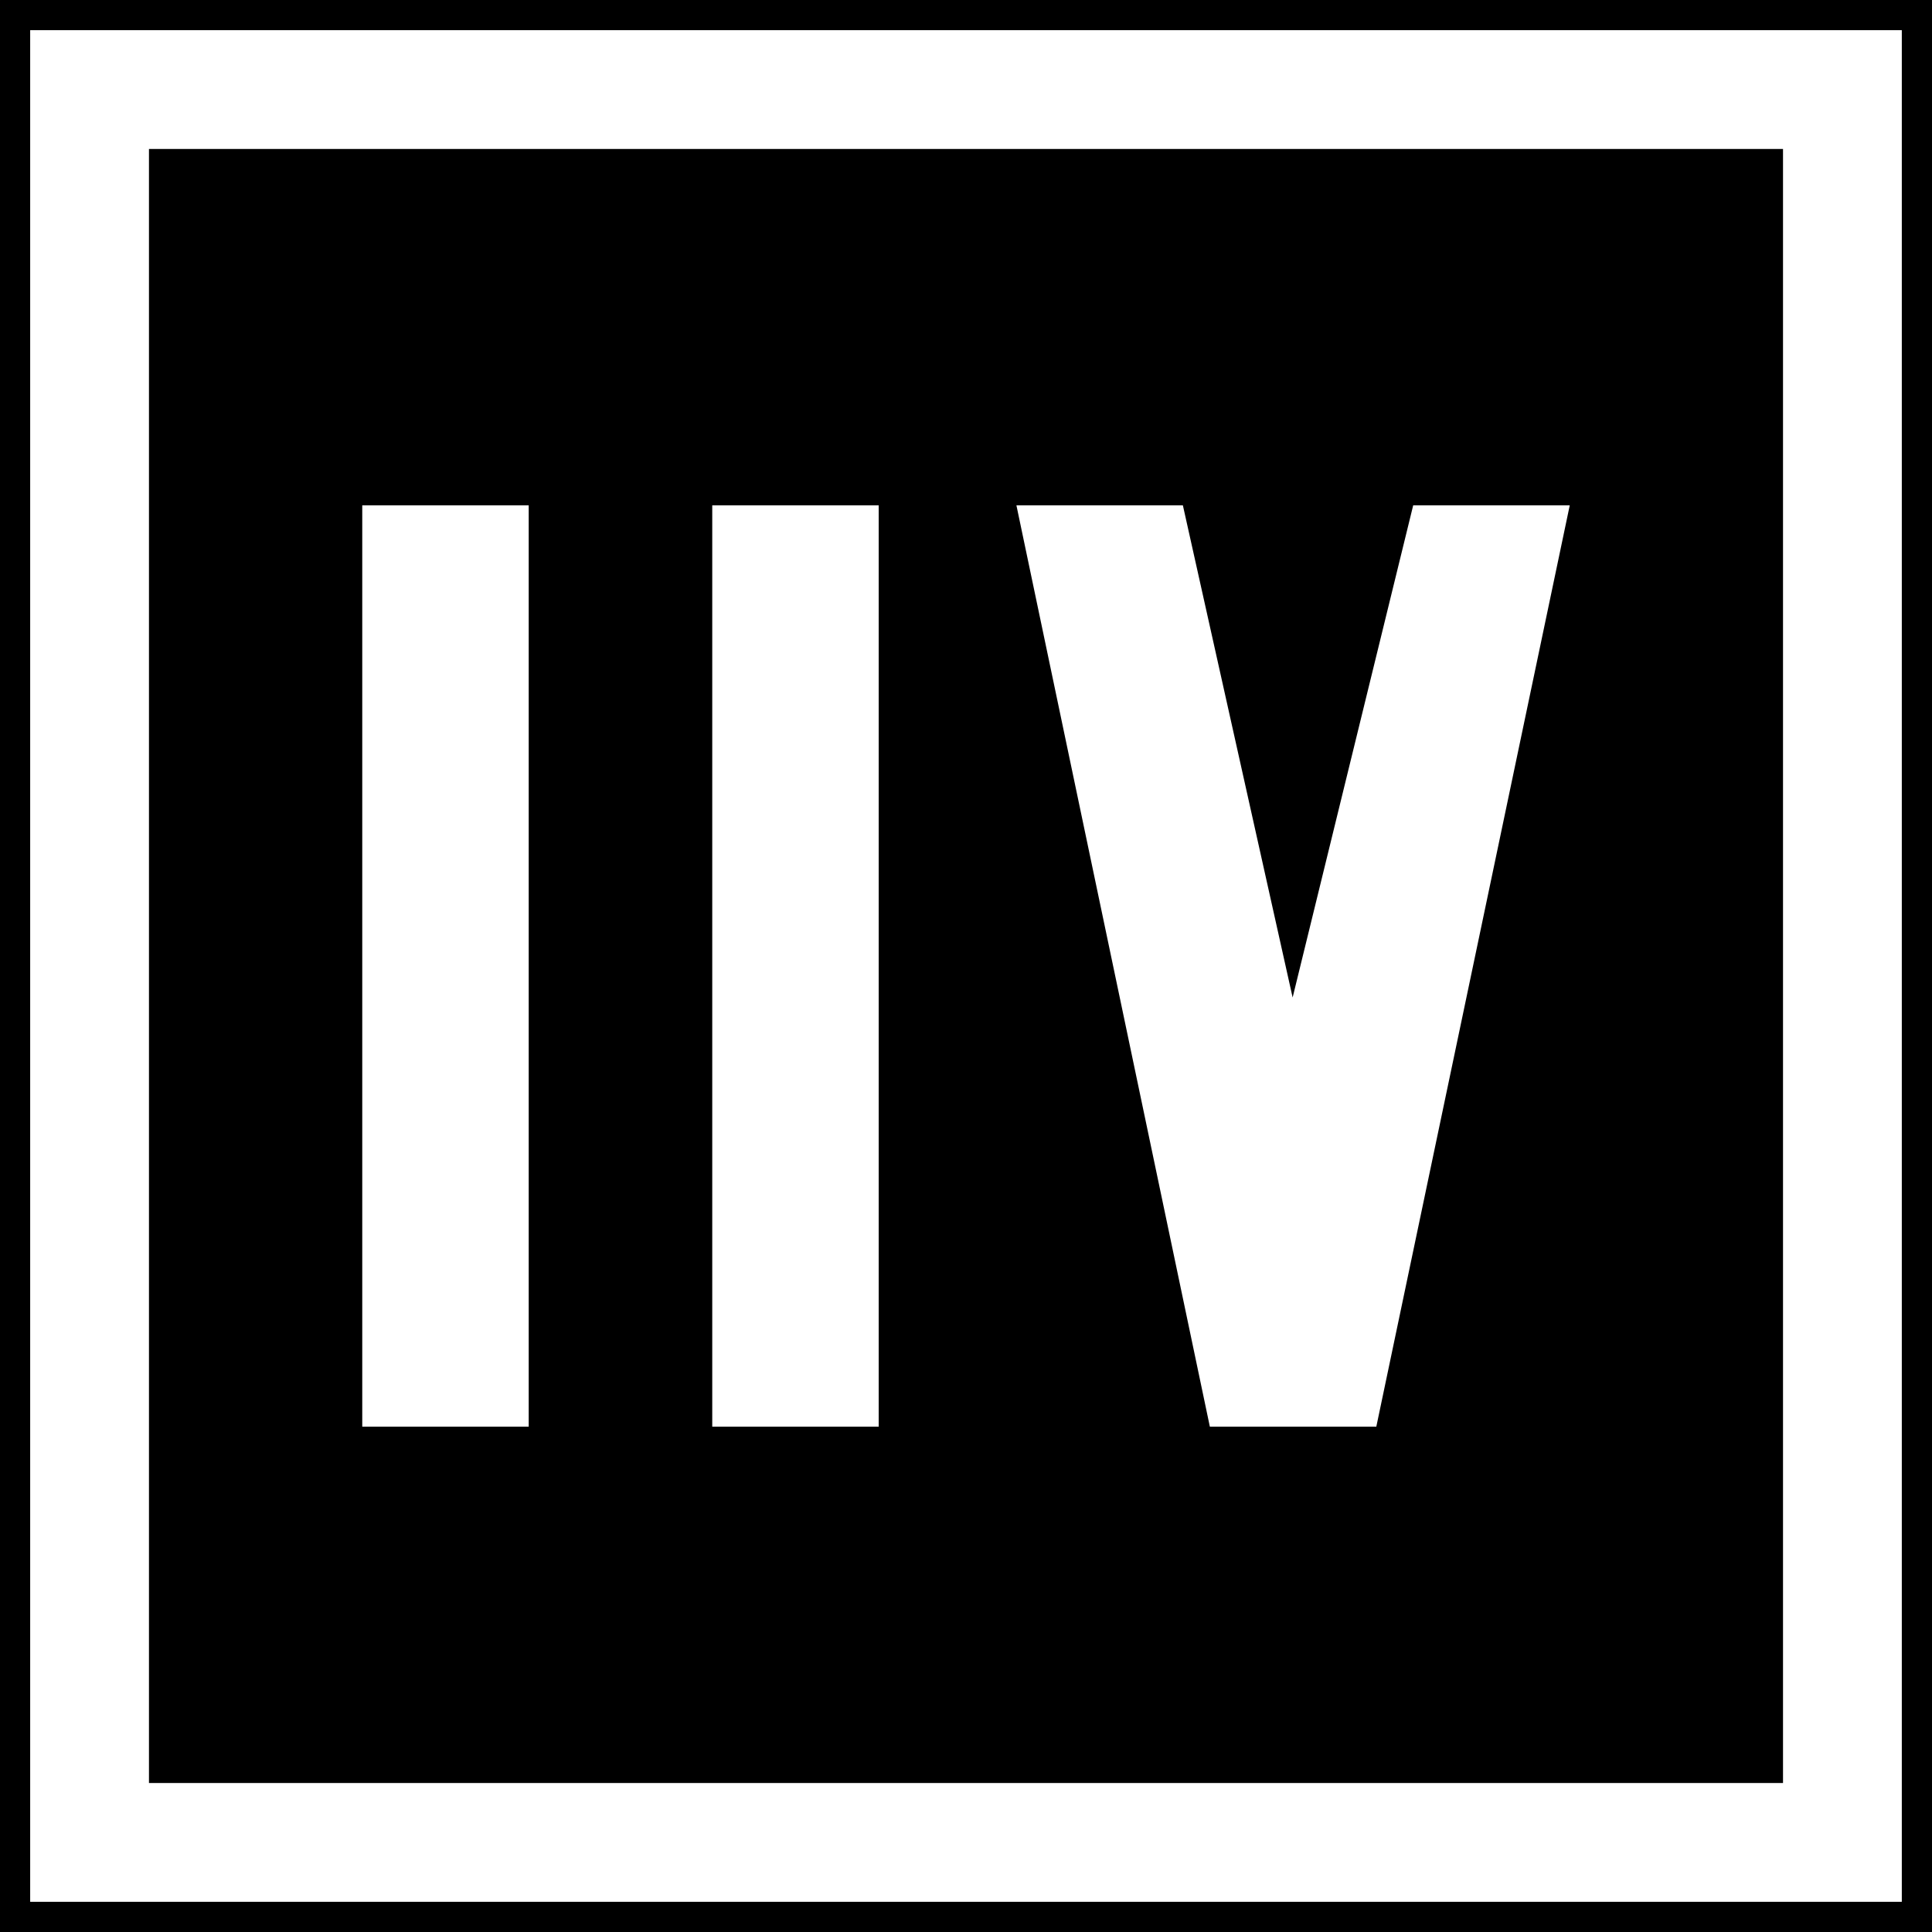
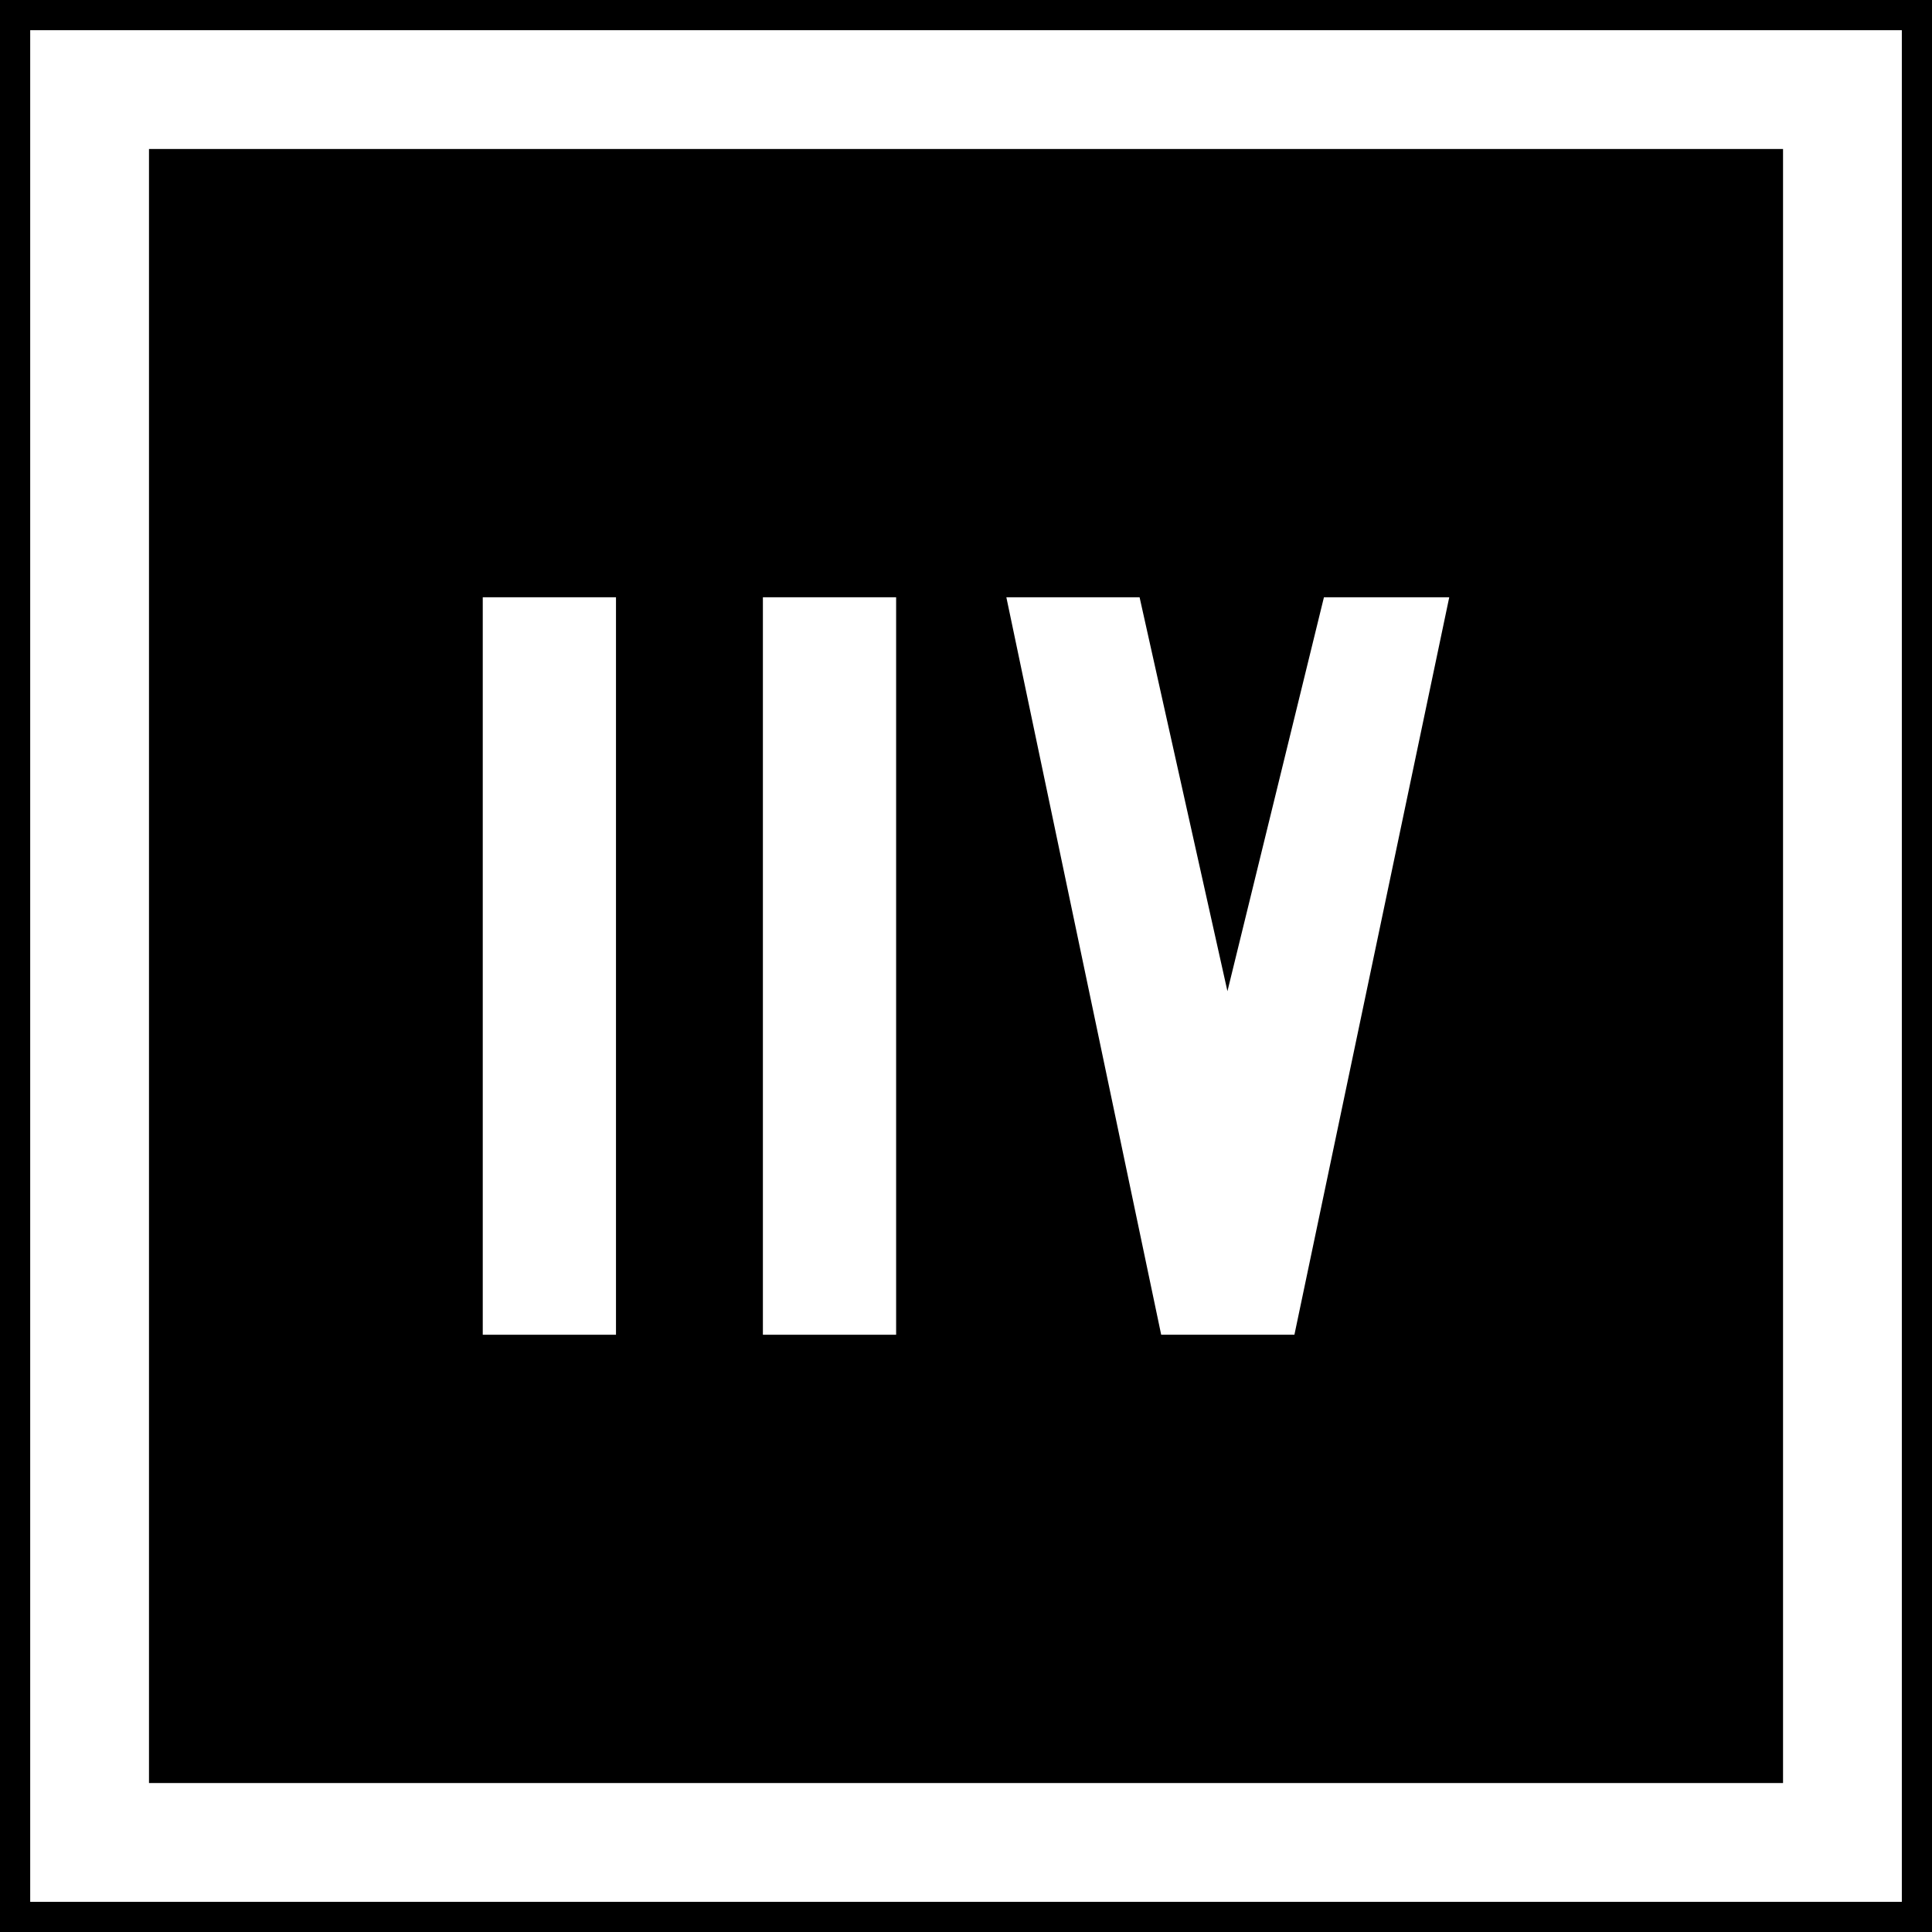
- <svg xmlns="http://www.w3.org/2000/svg" id="svg2" version="1.1" width="64" height="64">
+ <svg xmlns="http://www.w3.org/2000/svg" height="64" width="64" version="1.1" id="svg2">
  <defs id="defs6" />
-   <g id="g3769" transform="translate(-107.7319,-4.841884)">
-     <rect y="4.842" x="107.732" height="64" width="64" id="rect2987" style="fill:#000000;fill-opacity:1;fill-rule:nonzero;stroke:none;stroke-width:0.637" />
-     <rect y="7.809" x="110.699" height="58.065" width="58.065" id="rect2989" style="fill:none;stroke:#ffffff;stroke-width:3.935;stroke-miterlimit:4;stroke-dasharray:none;stroke-opacity:1" />
-     <g aria-label="TT" id="text837" style="font-style:normal;font-variant:normal;font-weight:normal;font-stretch:normal;font-size:32px;line-height:1.25;font-family:Roboto;font-variant-ligatures:normal;font-variant-caps:normal;font-variant-numeric:normal;font-feature-settings:normal;text-align:start;letter-spacing:0px;word-spacing:0px;writing-mode:lr-tb;text-anchor:start;fill:#ffffff;fill-opacity:1;stroke:none;stroke-width:4">
-       <g style="font-style:normal;font-variant:normal;font-weight:normal;font-stretch:normal;font-size:30.522px;line-height:1.25;font-family:Roboto;font-variant-ligatures:normal;font-variant-caps:normal;font-variant-numeric:normal;font-feature-settings:normal;text-align:start;letter-spacing:0px;word-spacing:0px;writing-mode:lr-tb;text-anchor:start;fill:#ffffff;fill-opacity:1;stroke:none;stroke-width:15.261" id="text840" aria-label="11V">
-         <path id="path842" style="font-style:normal;font-variant:normal;font-weight:normal;font-stretch:normal;font-family:PoliceSNCF;fill:#ffffff;stroke-width:15.261" d="m 119.732,52.103 h 5.514 V 21.581 h -5.514 z" />
-         <path id="path844" style="font-style:normal;font-variant:normal;font-weight:normal;font-stretch:normal;font-family:PoliceSNCF;fill:#ffffff;stroke-width:15.261" d="m 131.326,52.103 h 5.514 V 21.581 h -5.514 z" />
-         <path id="path846" style="font-style:normal;font-variant:normal;font-weight:normal;font-stretch:normal;font-family:PoliceSNCF;fill:#ffffff;stroke-width:15.261" d="m 150.552,37.885 -3.636,-16.304 h -5.514 l 6.408,30.522 h 5.514 l 6.408,-30.522 h -5.186 z" />
-       </g>
+   <rect y="-4.0637207e-08" x="7.0556644e-07" height="64" width="64" id="rect2987" style="fill:#000000;fill-opacity:1;fill-rule:nonzero;stroke:none;stroke-width:0.637" />
+   <rect y="2.968" x="2.968" height="58.065" width="58.065" id="rect2989" style="fill:none;stroke:#ffffff;stroke-width:3.935;stroke-miterlimit:4;stroke-dasharray:none;stroke-opacity:1" />
+   <g transform="matrix(0.8004063,0,0,0.8004063,-79.8423,2.511525)" aria-label="TT" id="text837" style="font-style:normal;font-variant:normal;font-weight:normal;font-stretch:normal;font-size:32px;line-height:1.25;font-family:Roboto;font-variant-ligatures:normal;font-variant-caps:normal;font-variant-numeric:normal;font-feature-settings:normal;text-align:start;letter-spacing:0px;word-spacing:0px;writing-mode:lr-tb;text-anchor:start;fill:#ffffff;fill-opacity:1;stroke:none;stroke-width:4">
+     <g style="font-style:normal;font-variant:normal;font-weight:normal;font-stretch:normal;font-size:30.522px;line-height:1.25;font-family:Roboto;font-variant-ligatures:normal;font-variant-caps:normal;font-variant-numeric:normal;font-feature-settings:normal;text-align:start;letter-spacing:0px;word-spacing:0px;writing-mode:lr-tb;text-anchor:start;fill:#ffffff;fill-opacity:1;stroke:none;stroke-width:15.261" id="text840" aria-label="11V">
+       <path id="path842" style="font-style:normal;font-variant:normal;font-weight:normal;font-stretch:normal;font-family:PoliceSNCF;fill:#ffffff;stroke-width:15.261" d="m 119.732,52.103 h 5.514 V 21.581 h -5.514 z" />
+       <path id="path844" style="font-style:normal;font-variant:normal;font-weight:normal;font-stretch:normal;font-family:PoliceSNCF;fill:#ffffff;stroke-width:15.261" d="m 131.326,52.103 h 5.514 V 21.581 h -5.514 z" />
+       <path id="path846" style="font-style:normal;font-variant:normal;font-weight:normal;font-stretch:normal;font-family:PoliceSNCF;fill:#ffffff;stroke-width:15.261" d="m 150.552,37.885 -3.636,-16.304 h -5.514 l 6.408,30.522 h 5.514 l 6.408,-30.522 h -5.186 z" />
    </g>
  </g>
</svg>
